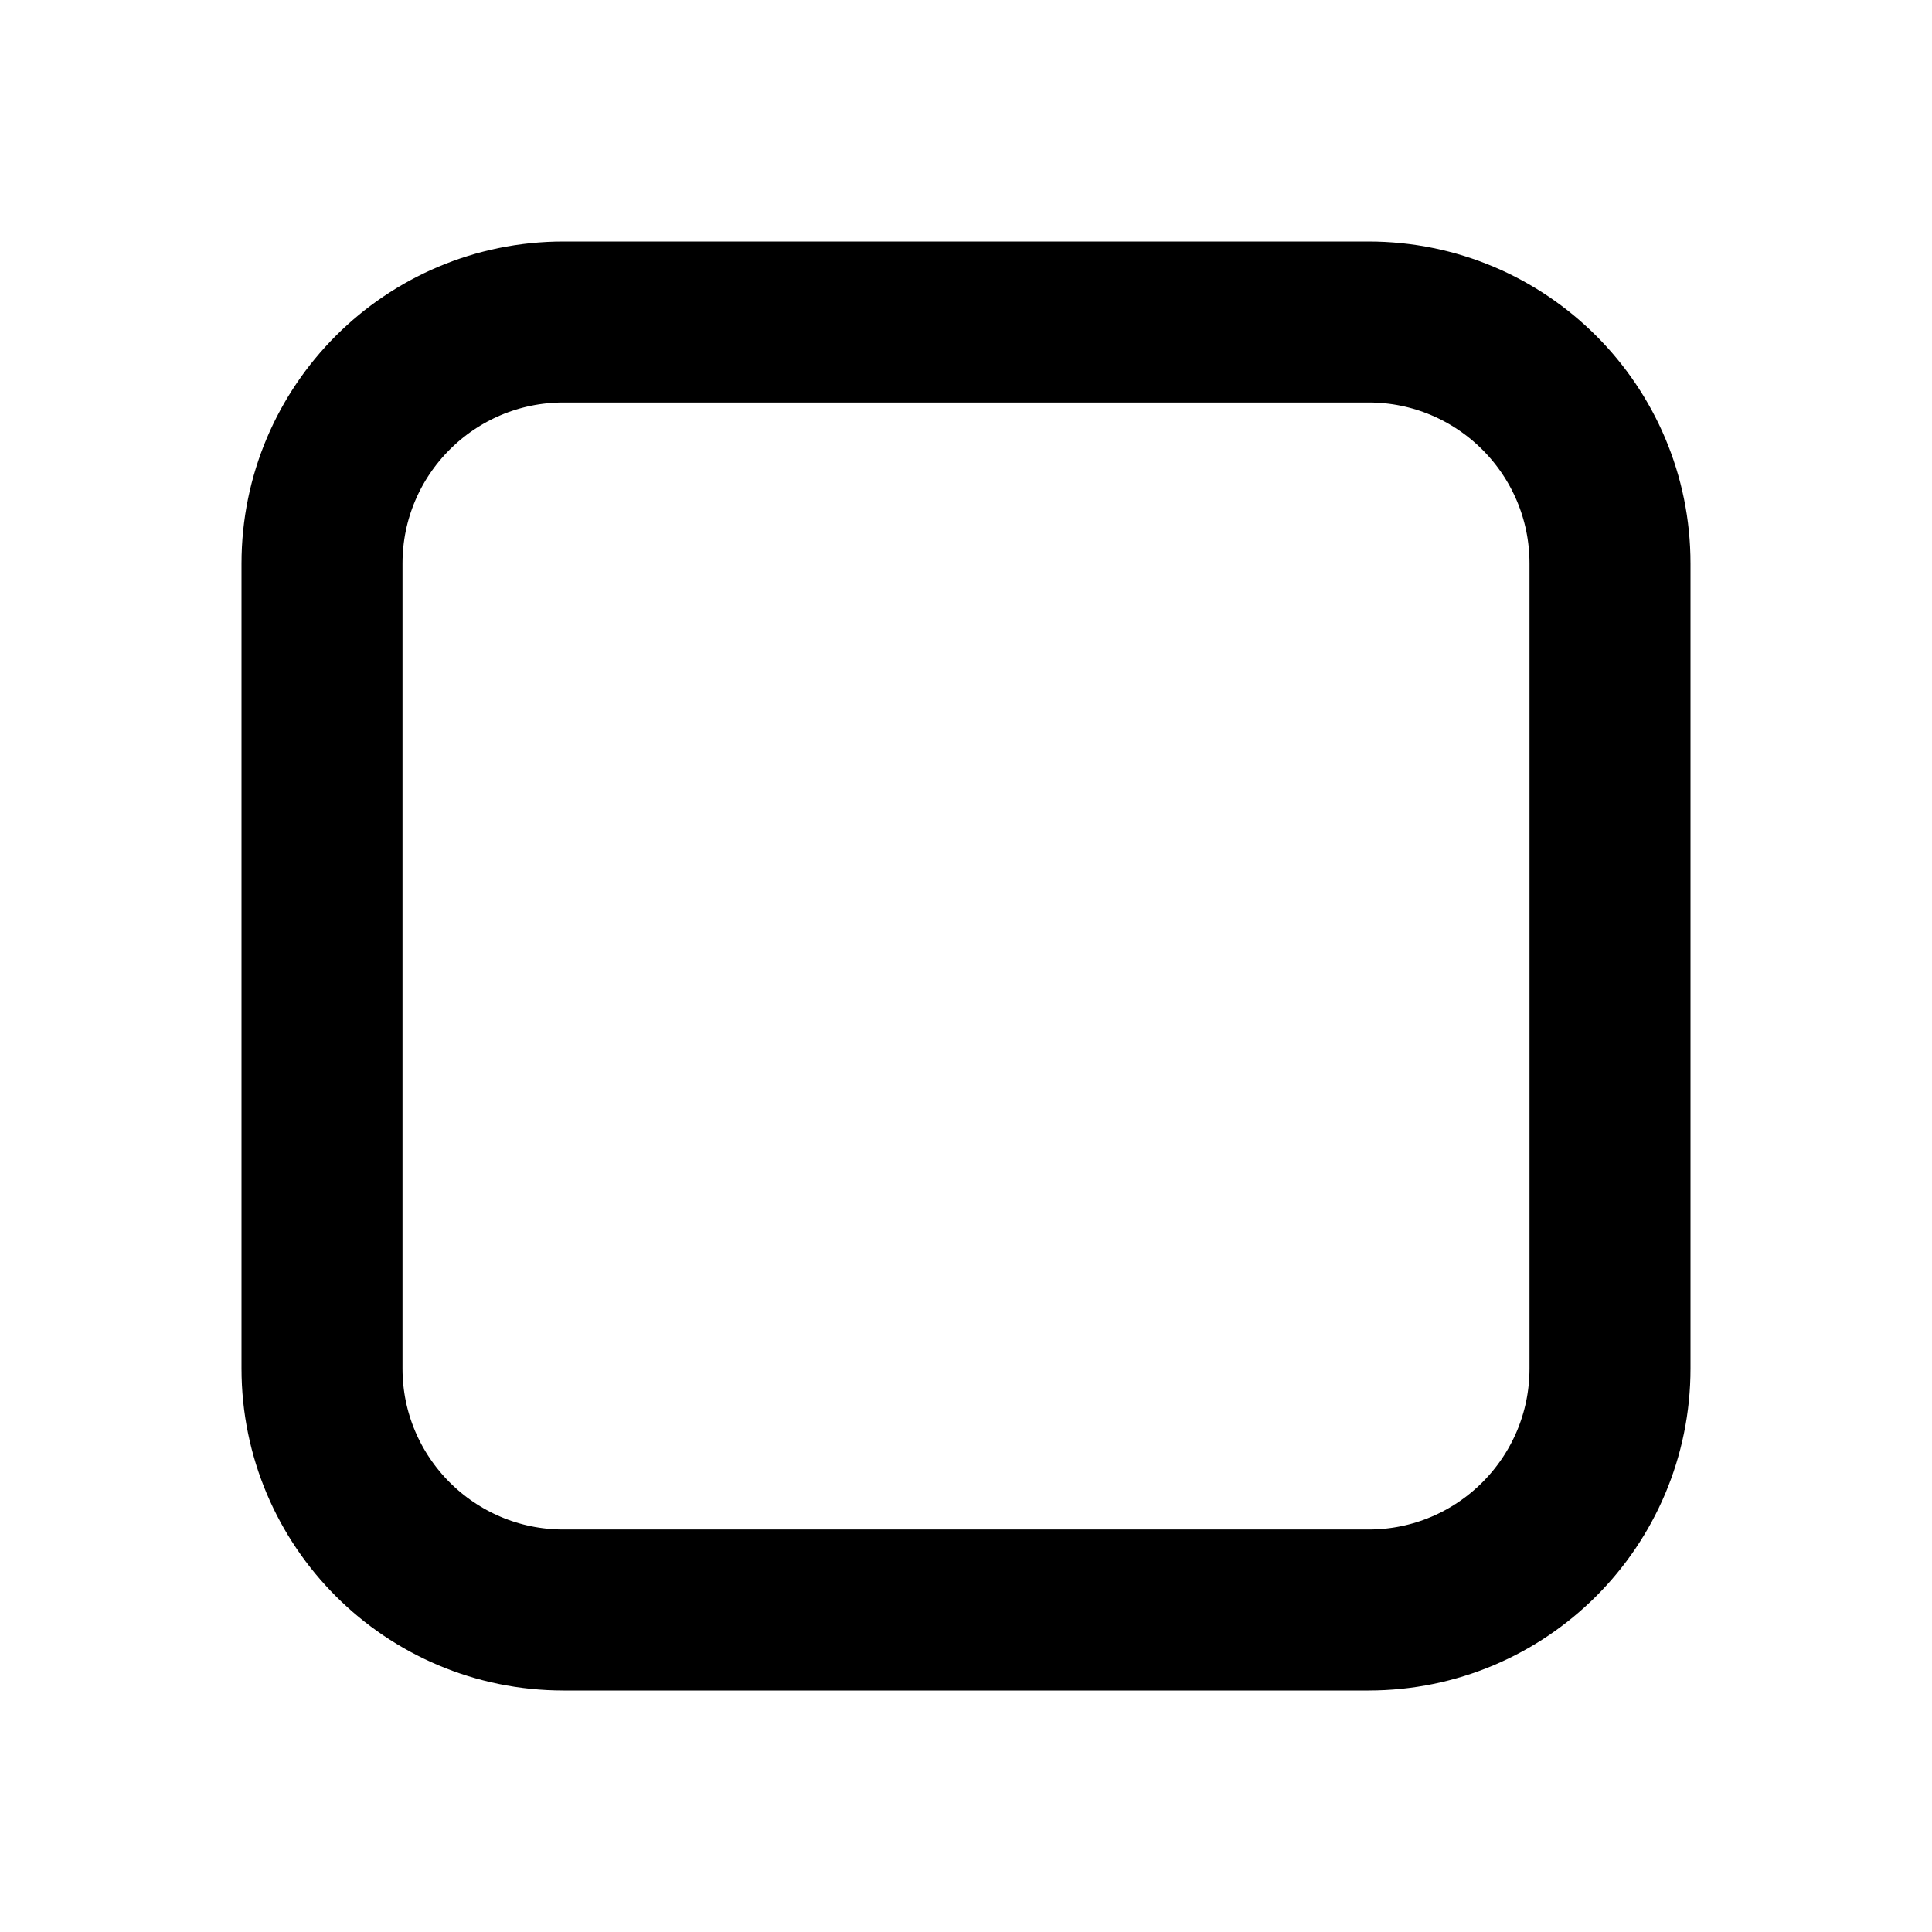
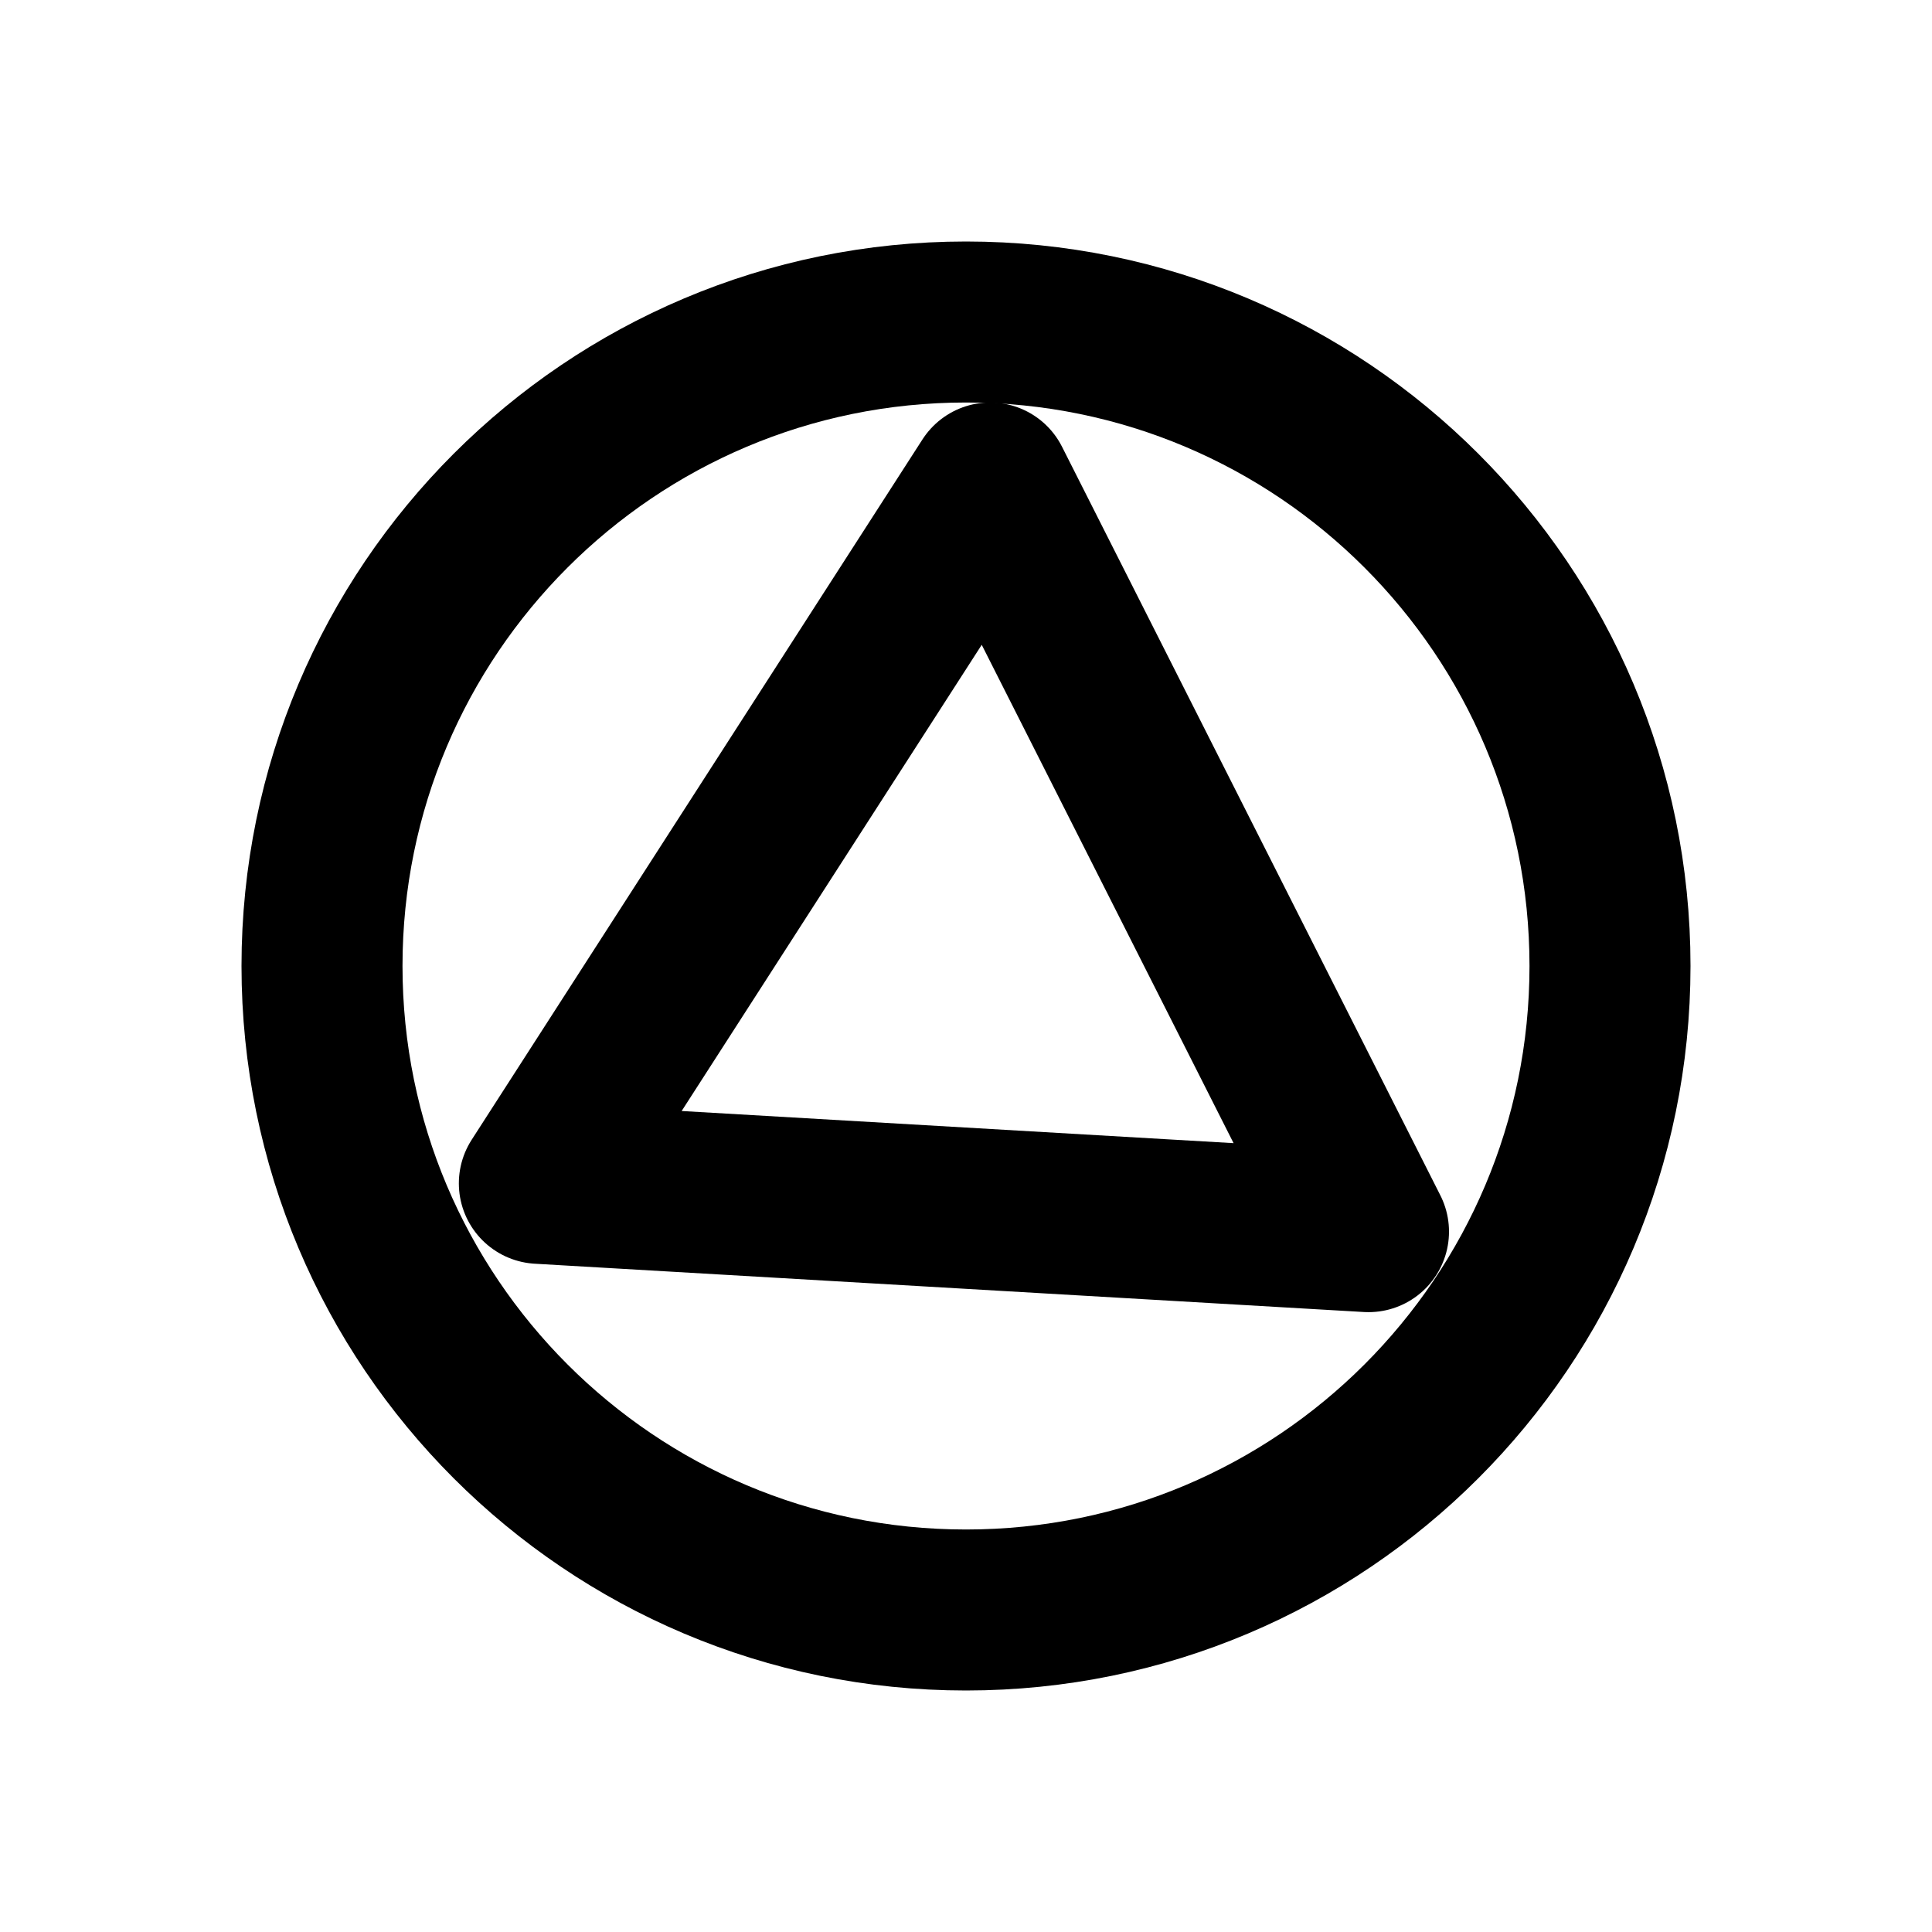
<svg xmlns="http://www.w3.org/2000/svg" viewBox="0 0 24 24" fill="none" stroke="currentColor" stroke-width="2" stroke-linecap="round" stroke-linejoin="round">
-   <rect x="4" y="4" width="16" height="16" rx="3" />
+   <circle cx="12" cy="12" r="8" />
+   <polyline points="17.0,15.3 6.7,14.7 12.3,6.0 17.0,15.3" />
</svg>
